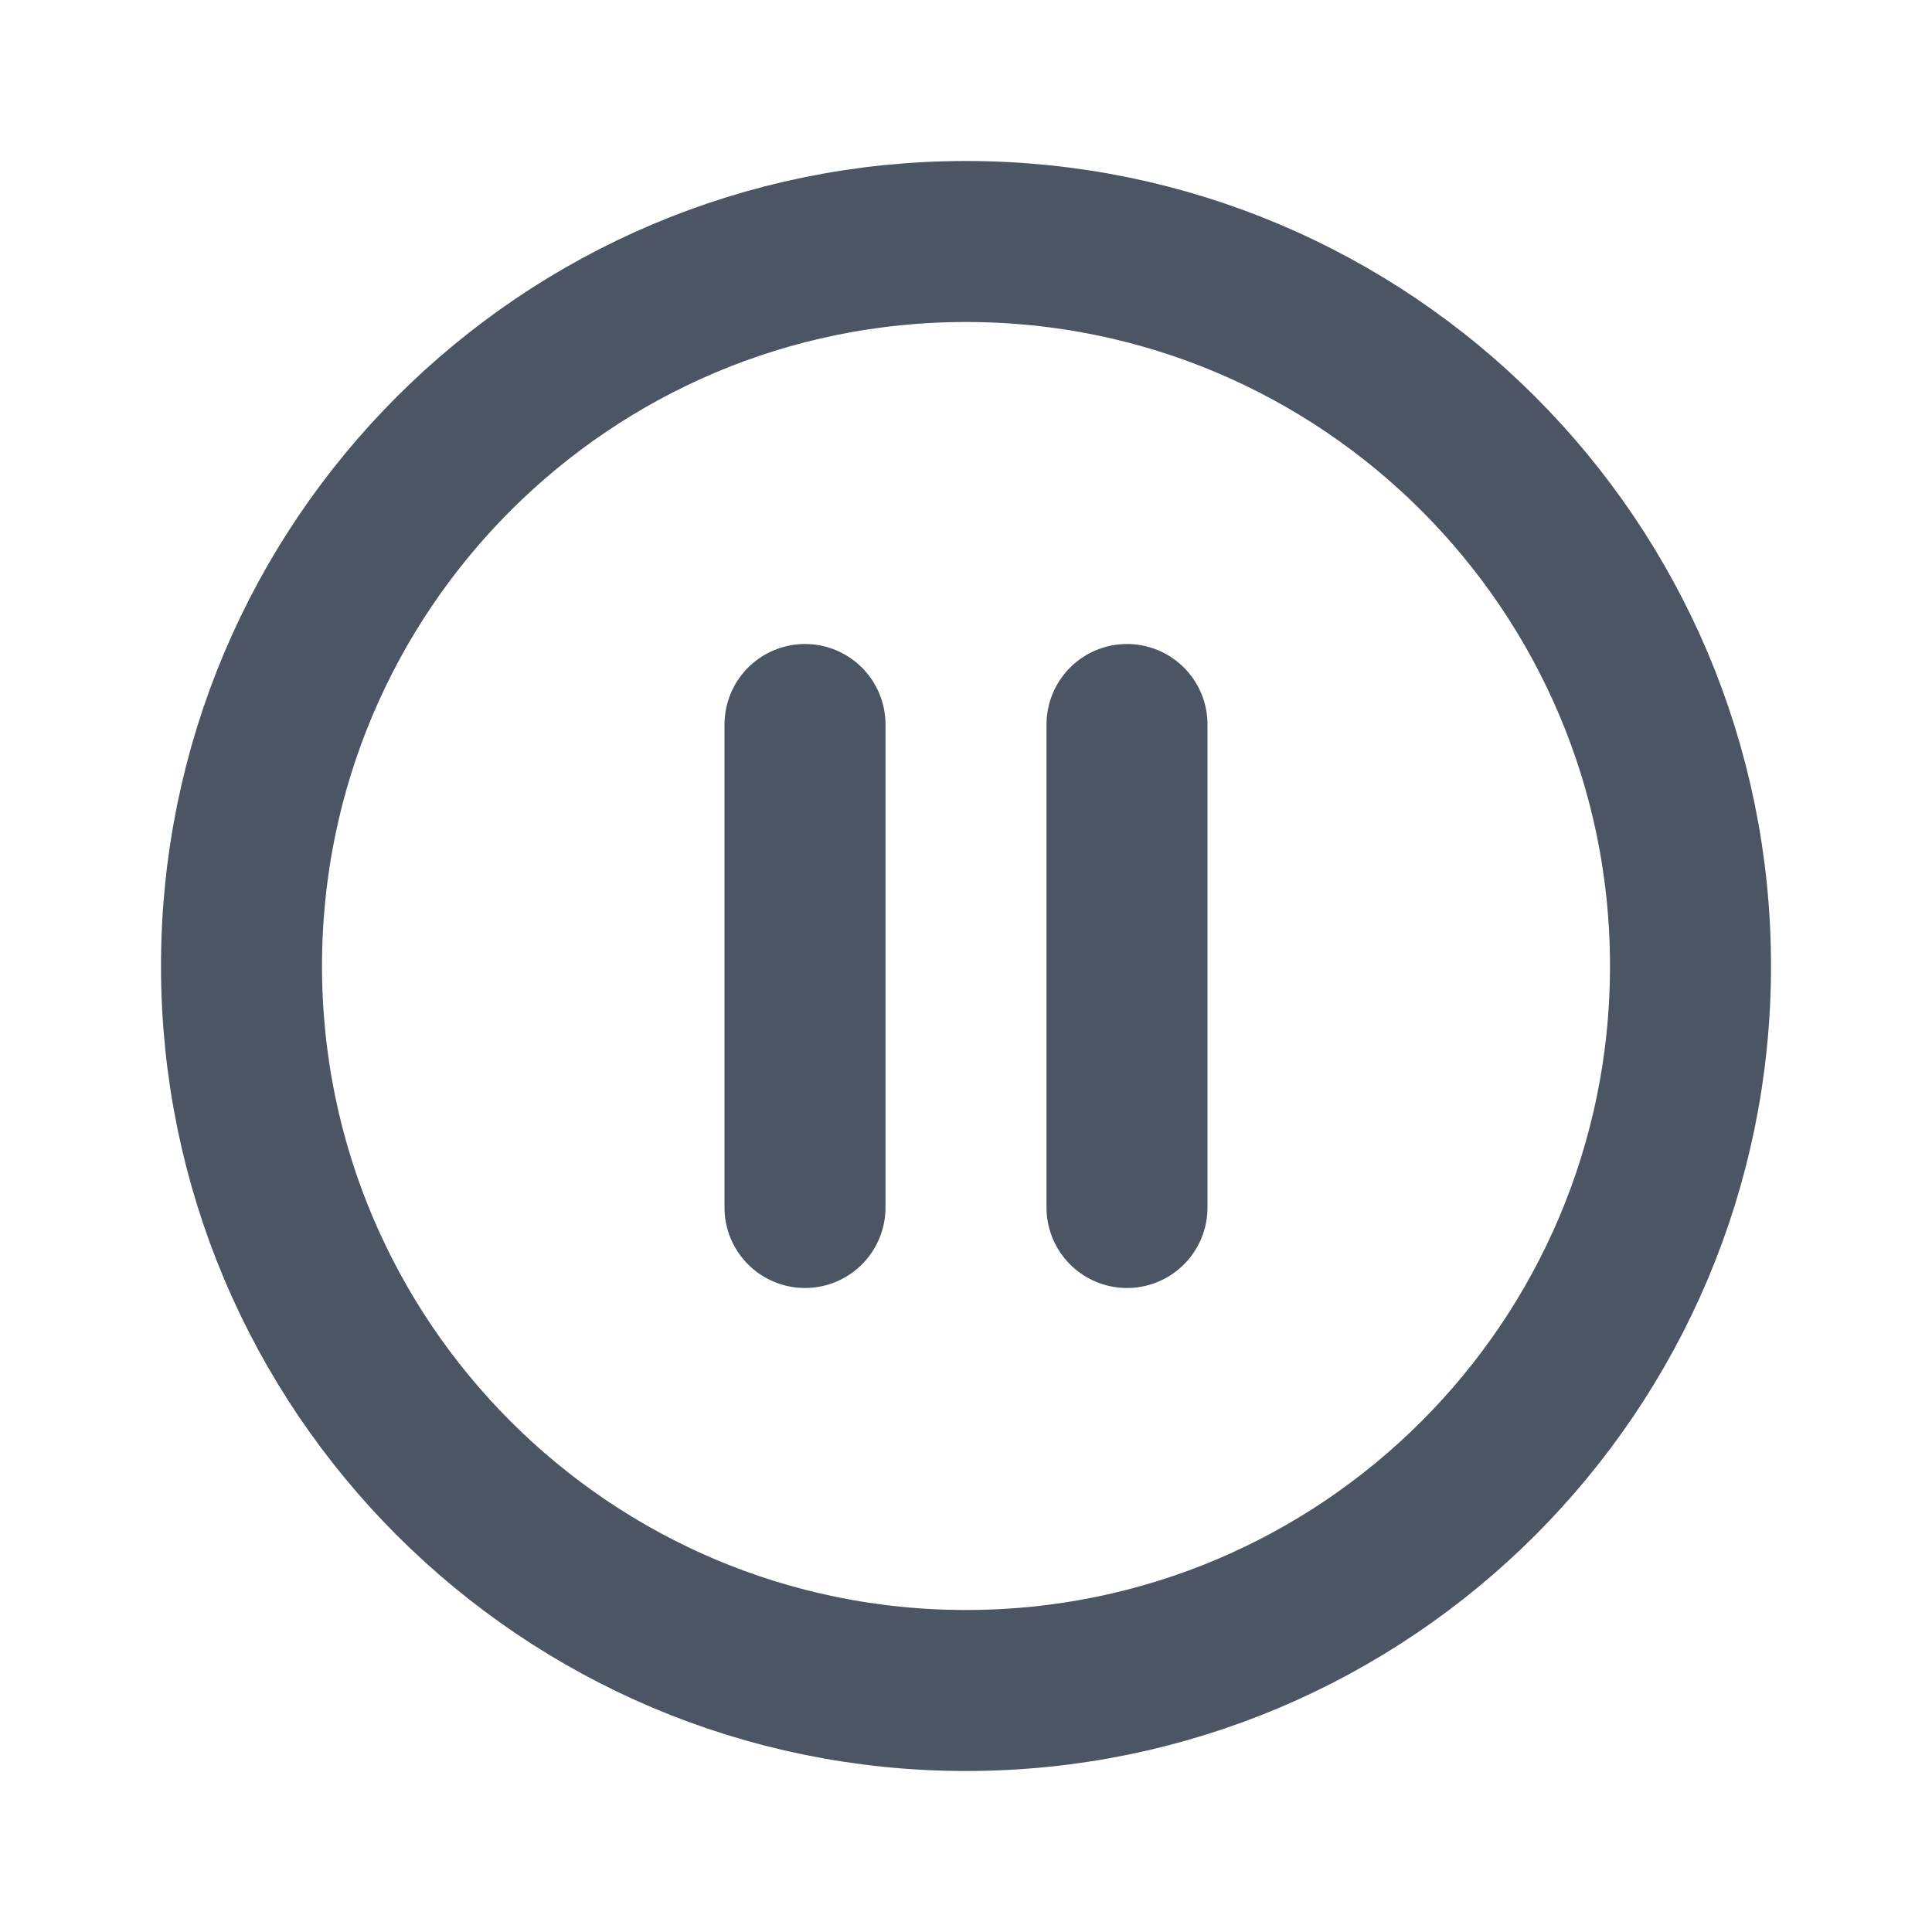
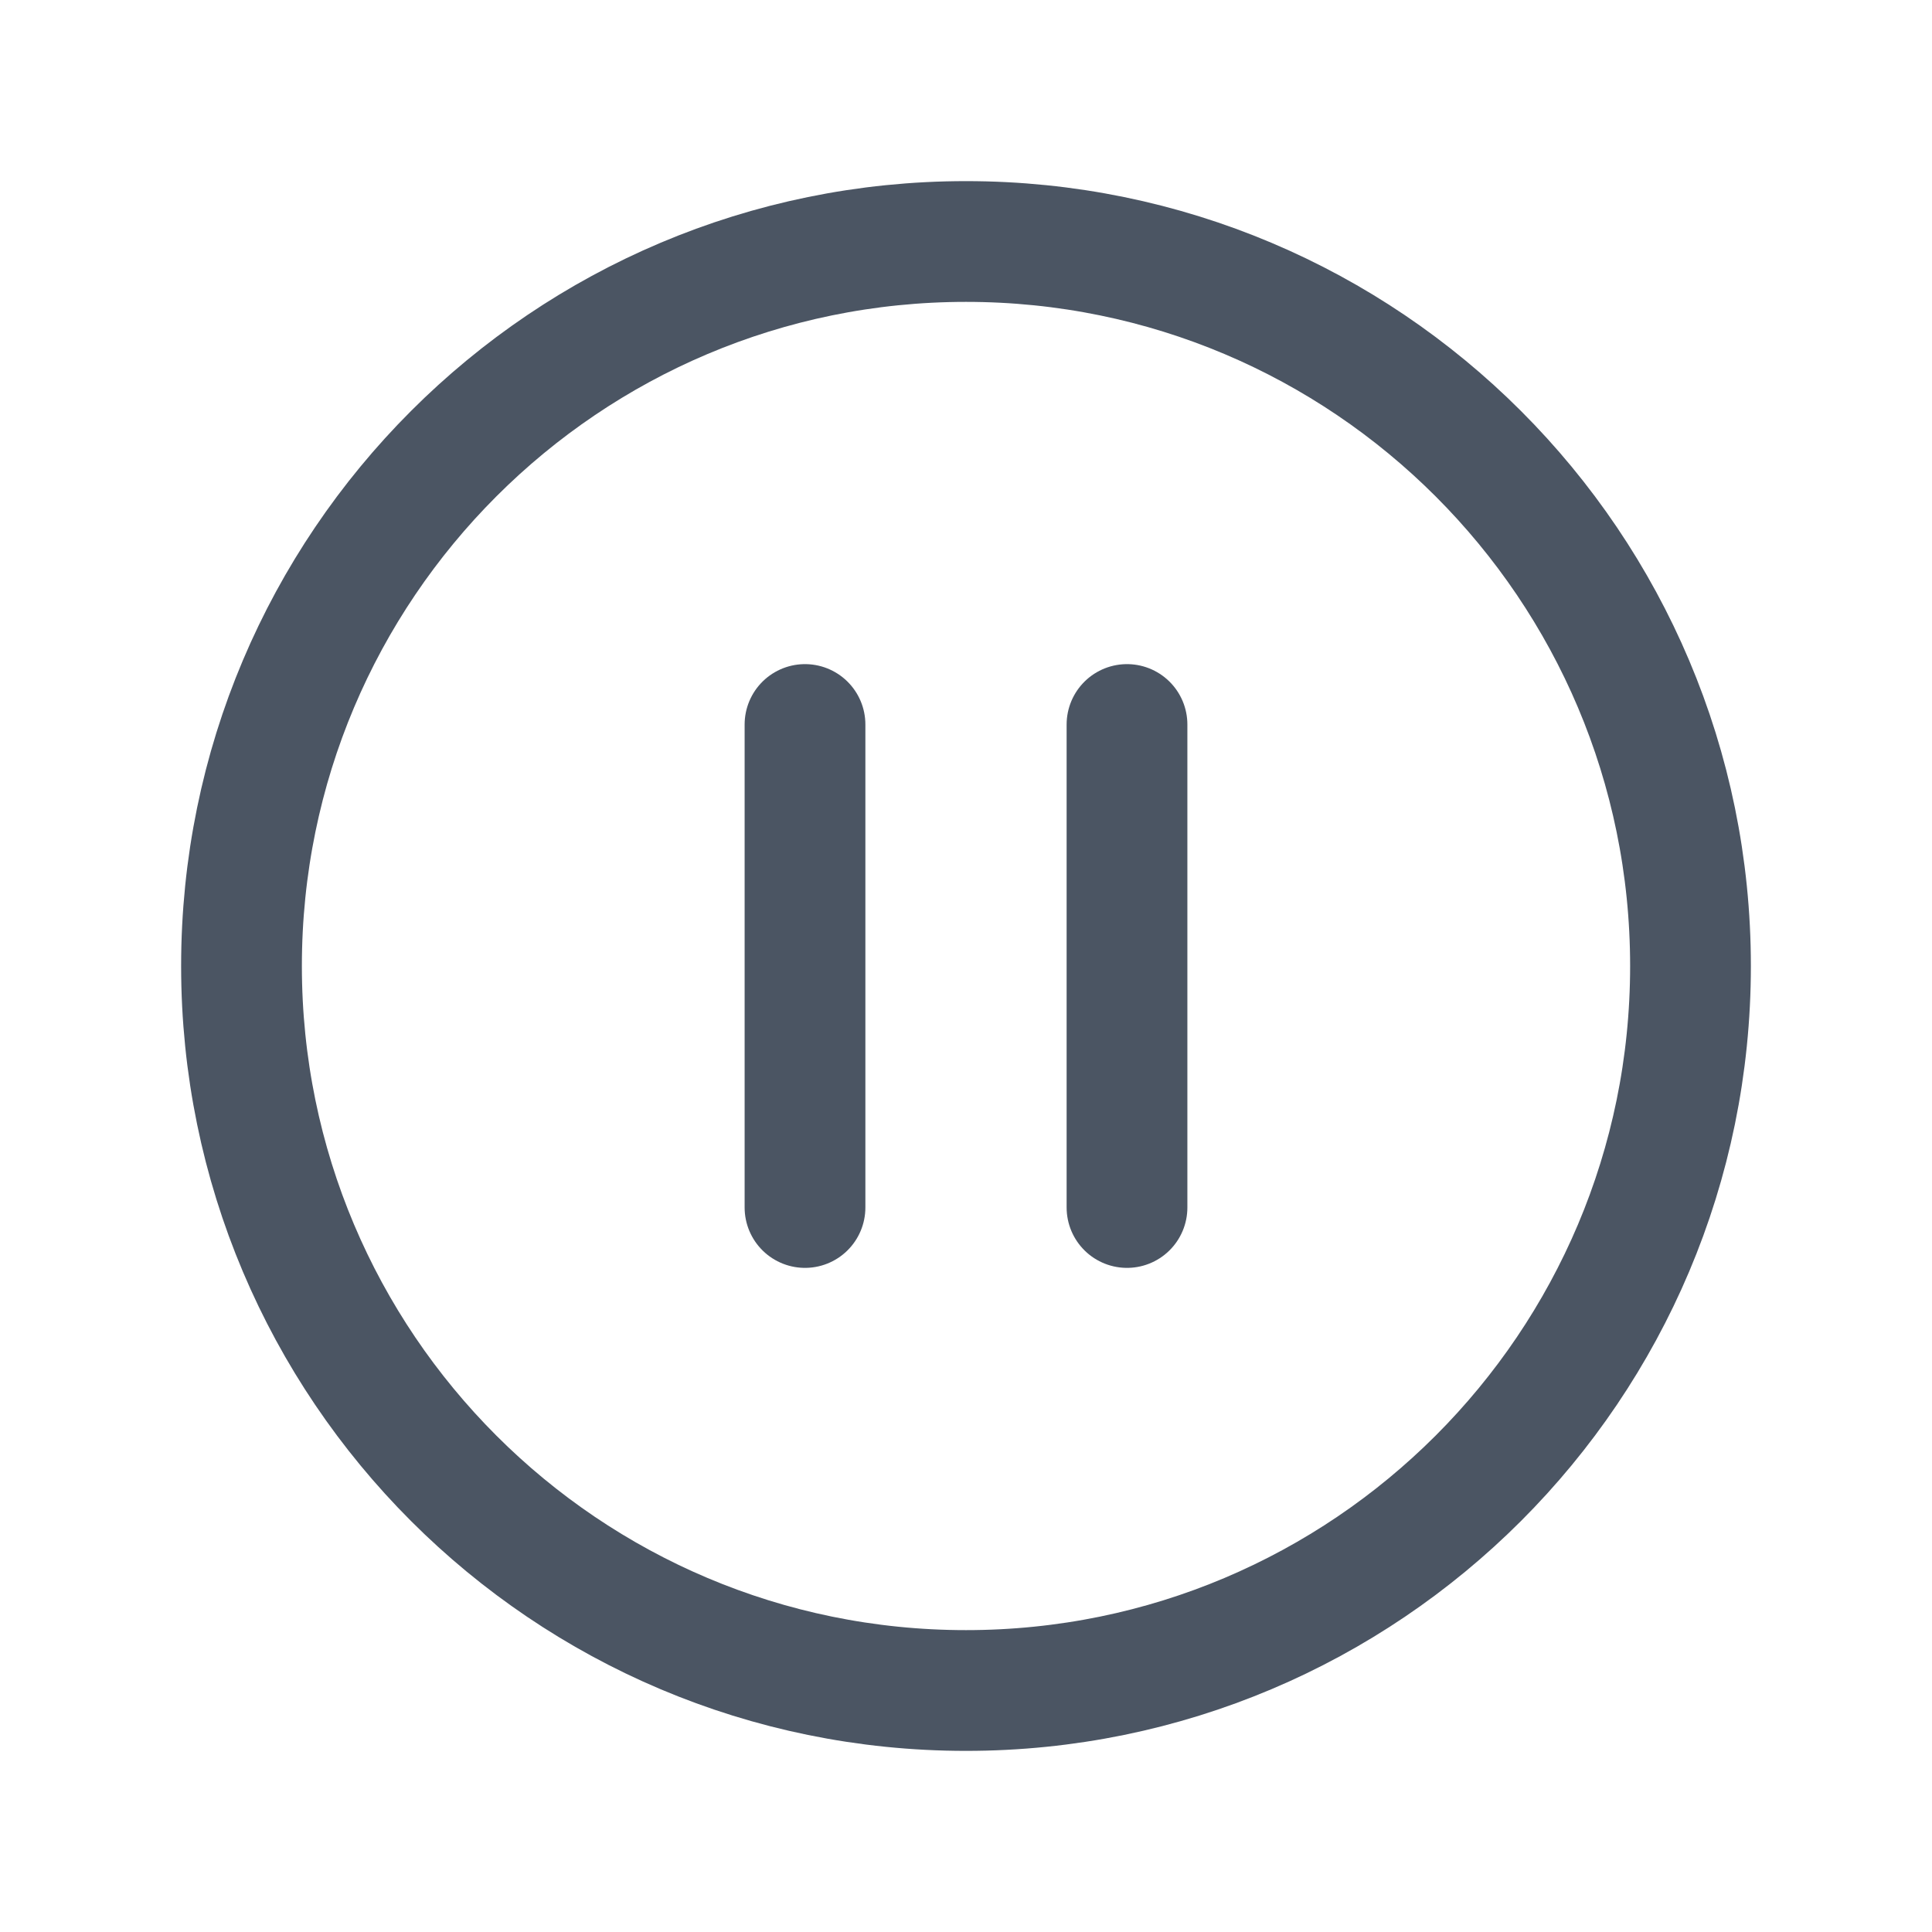
<svg xmlns="http://www.w3.org/2000/svg" width="24" height="24" viewBox="0 0 24 24" fill="none">
-   <path d="M10 9V15M14 9V15M21 12C21 16.971 16.971 21 12 21C7.029 21 3 16.971 3 12C3 7.029 7.029 3 12 3C16.971 3 21 7.029 21 12Z" stroke="#4B5563" stroke-width="2" stroke-linecap="round" stroke-linejoin="round" />
+   <path d="M10 9V15M14 9V15M21 12C21 16.971 16.971 21 12 21C7.029 21 3 16.971 3 12C3 7.029 7.029 3 12 3C16.971 3 21 7.029 21 12Z" stroke="#4B5563" stroke-width="1.5" stroke-linecap="round" stroke-linejoin="round" />
</svg>
